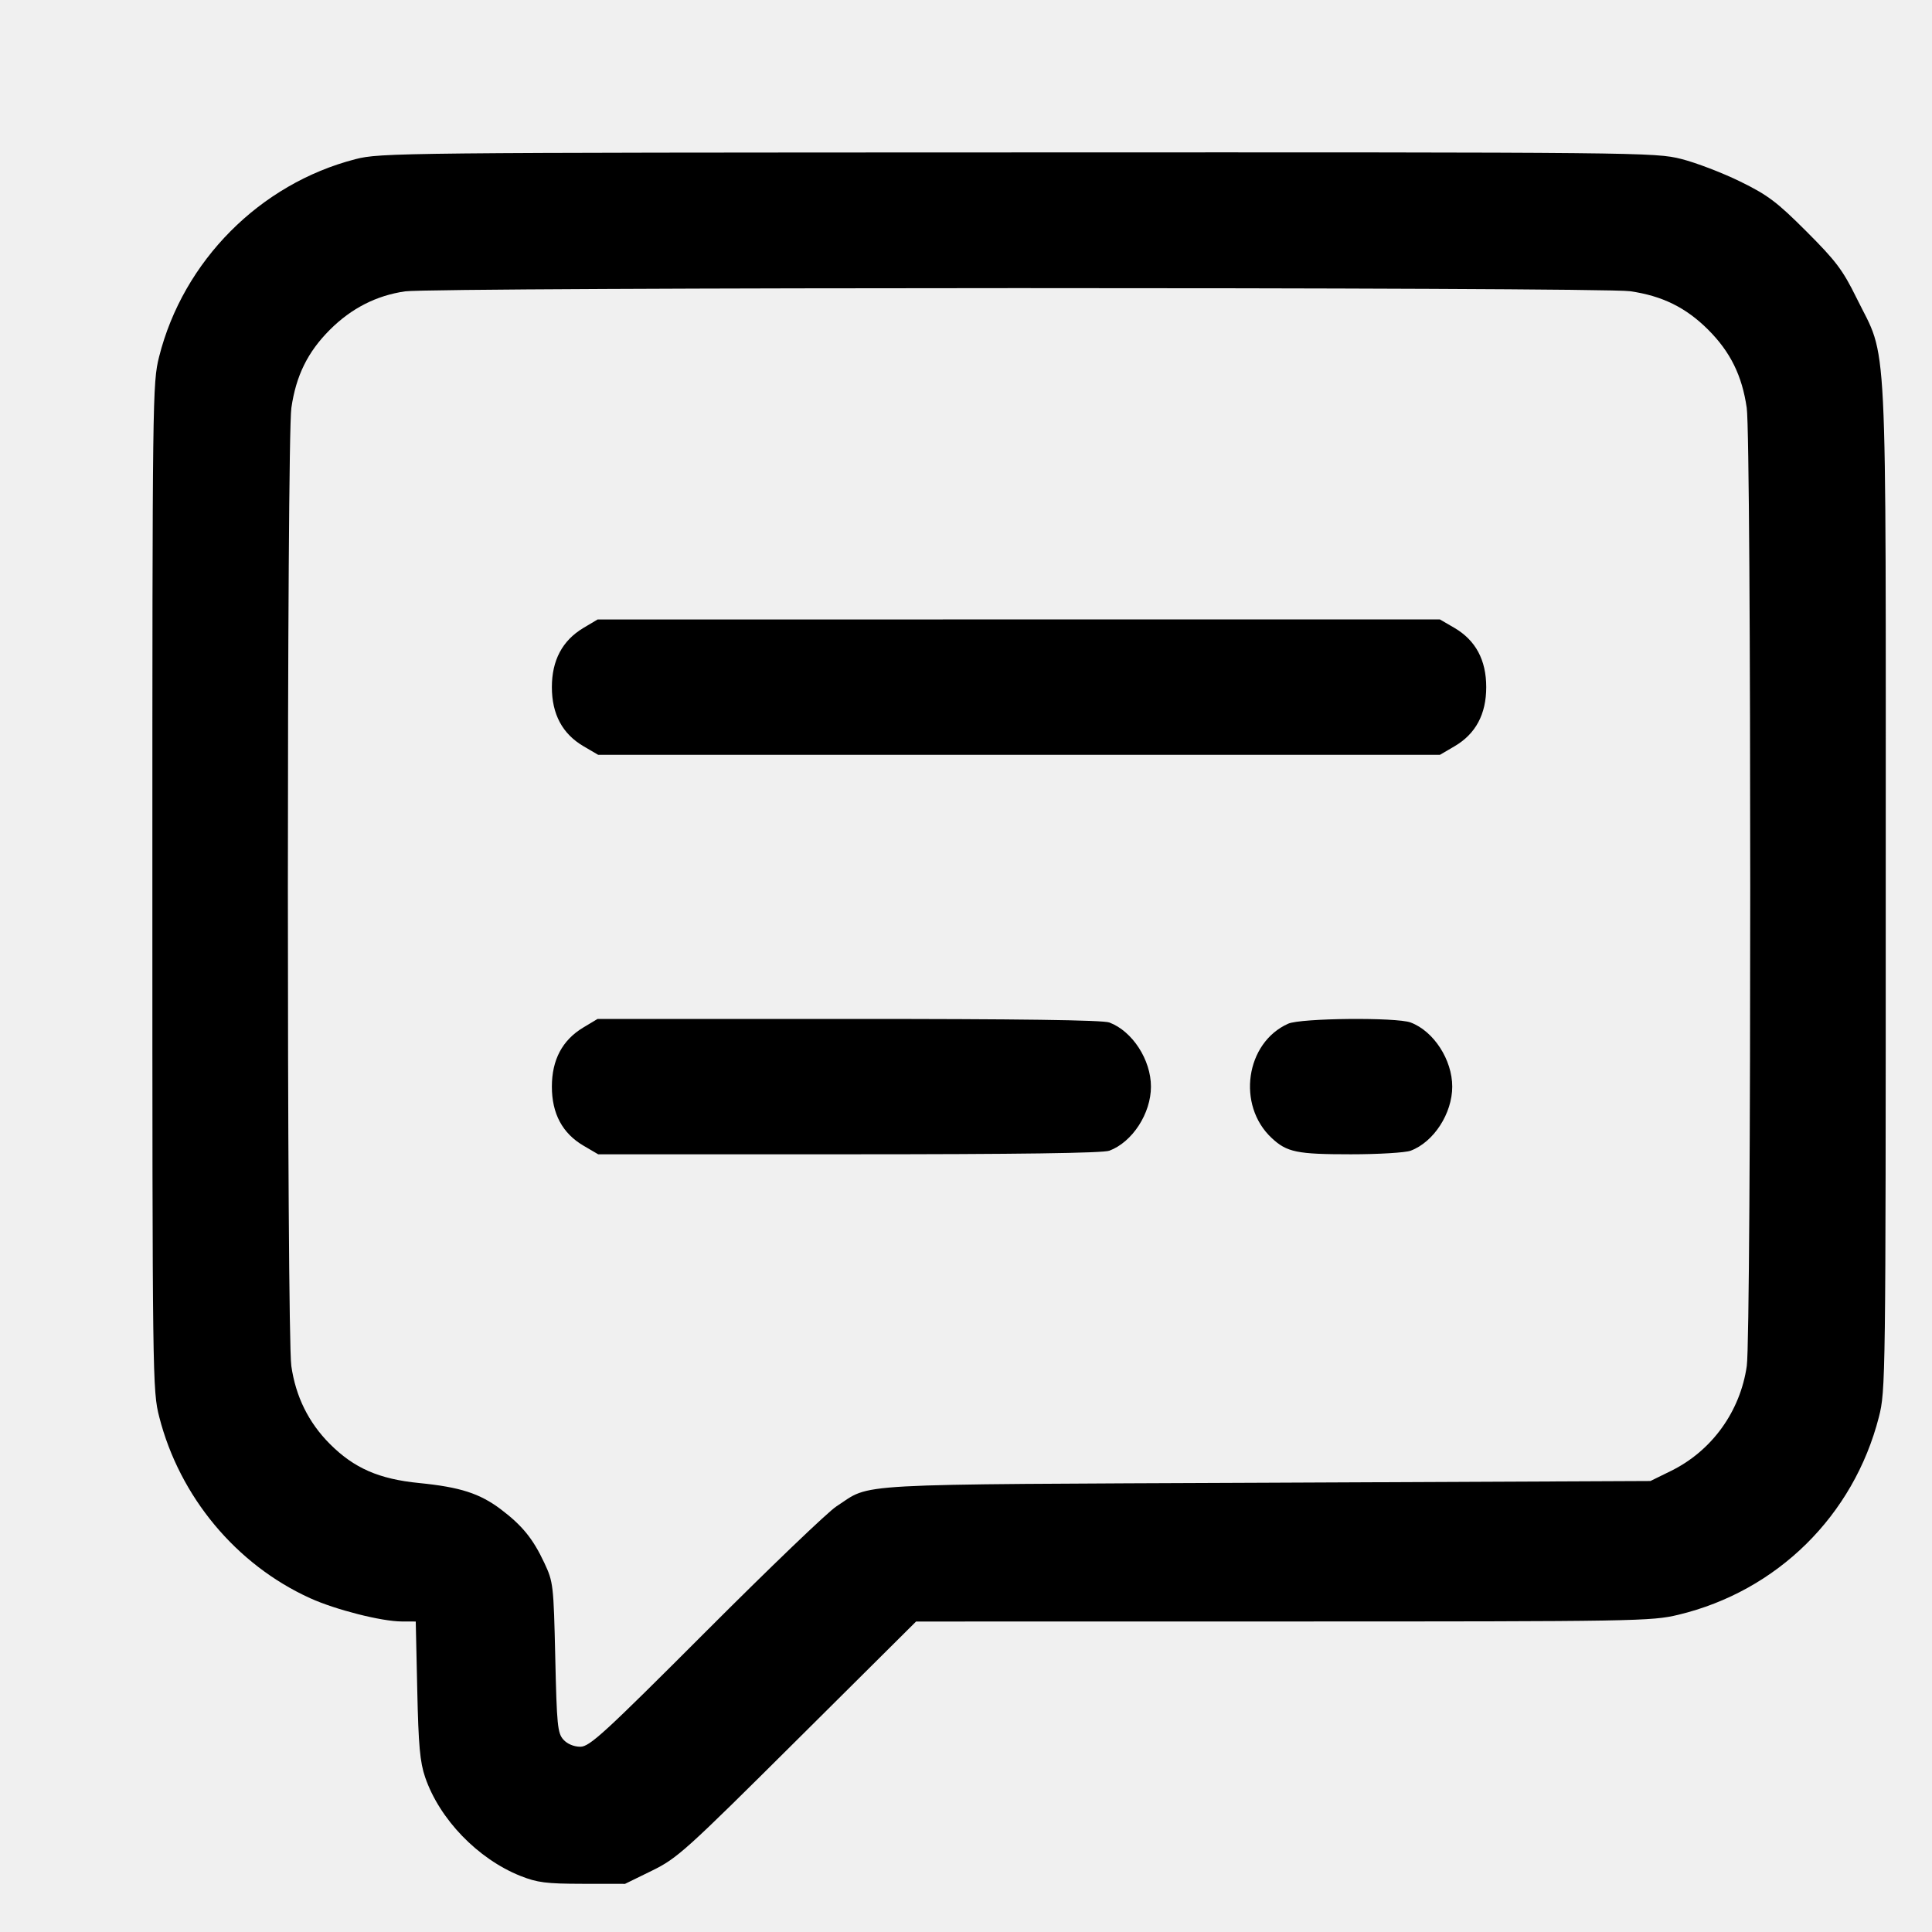
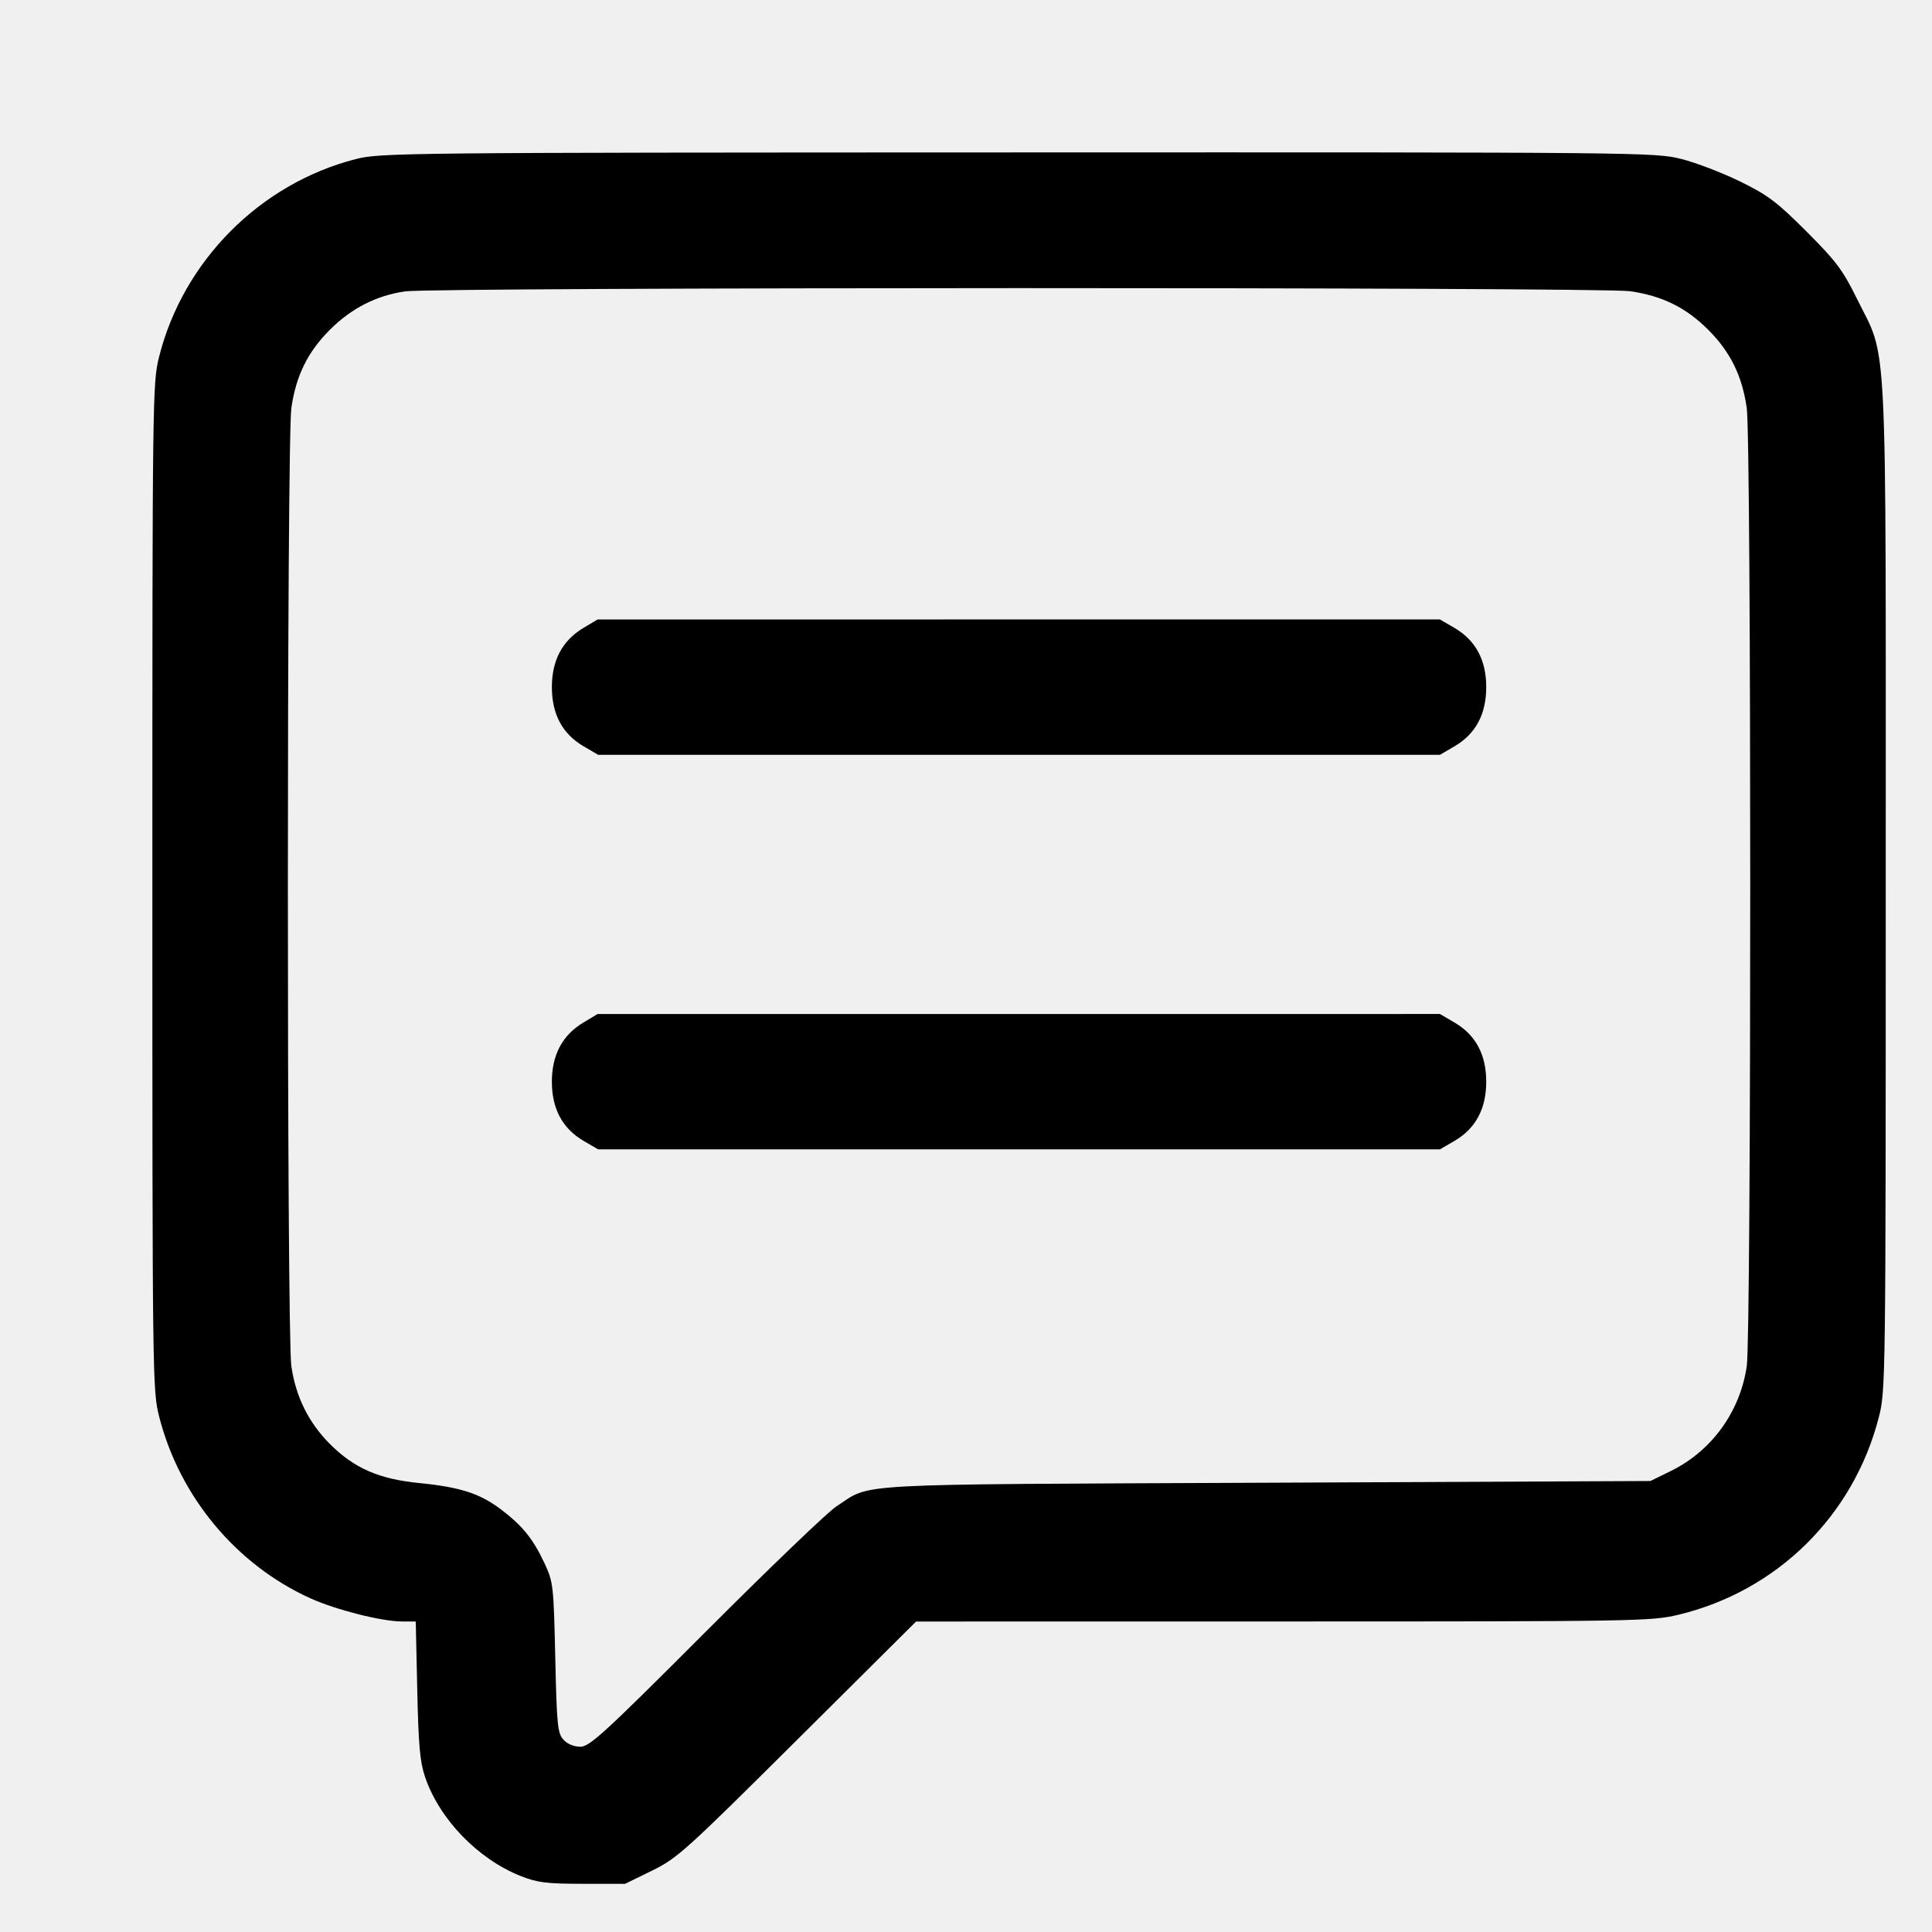
<svg xmlns="http://www.w3.org/2000/svg" width="37" height="37" viewBox="0 0 37 37" fill="none">
-   <g clip-path="url(#clip0_24_3)">
-     <path fill-rule="evenodd" clip-rule="evenodd" d="M6.808 3.048C4.978 3.519 3.509 4.998 3.047 6.832C2.921 7.333 2.918 7.576 2.918 16.984C2.918 26.448 2.921 26.633 3.05 27.137C3.44 28.664 4.524 29.965 5.939 30.607C6.427 30.829 7.308 31.052 7.693 31.053L7.962 31.054L7.991 32.367C8.014 33.43 8.043 33.747 8.142 34.036C8.417 34.84 9.15 35.599 9.964 35.925C10.289 36.054 10.457 36.076 11.156 36.077L11.97 36.078L12.485 35.826C12.972 35.587 13.123 35.451 15.272 33.313L17.544 31.054L24.576 31.053C31.35 31.053 31.627 31.048 32.141 30.925C34.035 30.471 35.499 29.027 35.983 27.137C36.111 26.633 36.114 26.448 36.114 16.984C36.114 6.026 36.159 6.936 35.553 5.703C35.291 5.171 35.161 4.998 34.596 4.433C34.031 3.868 33.858 3.737 33.326 3.476C32.987 3.31 32.479 3.115 32.197 3.044C31.694 2.918 31.455 2.915 19.489 2.919C7.654 2.922 7.28 2.926 6.808 3.048ZM31.217 5.577C31.835 5.666 32.289 5.89 32.714 6.315C33.139 6.74 33.363 7.194 33.452 7.812C33.541 8.425 33.541 25.539 33.453 26.159C33.328 27.033 32.782 27.788 31.997 28.172L31.608 28.363L24.249 28.396C16.1 28.432 16.715 28.398 16.018 28.849C15.856 28.953 14.731 30.032 13.519 31.246C11.571 33.196 11.292 33.452 11.114 33.452C10.992 33.452 10.864 33.399 10.79 33.316C10.678 33.193 10.663 33.038 10.634 31.744C10.602 30.348 10.596 30.297 10.424 29.93C10.208 29.469 10.002 29.215 9.589 28.903C9.187 28.601 8.813 28.48 8.03 28.402C7.257 28.326 6.782 28.118 6.318 27.654C5.909 27.244 5.663 26.746 5.579 26.159C5.491 25.539 5.491 8.425 5.58 7.812C5.669 7.194 5.893 6.74 6.318 6.315C6.728 5.905 7.207 5.66 7.757 5.58C8.313 5.499 30.657 5.496 31.217 5.577ZM11.169 12.028C10.77 12.268 10.569 12.646 10.569 13.159C10.569 13.678 10.771 14.055 11.176 14.292L11.456 14.456H19.516H27.576L27.856 14.292C28.261 14.055 28.463 13.678 28.463 13.159C28.463 12.641 28.261 12.264 27.856 12.026L27.576 11.863L19.51 11.863L11.444 11.864L11.169 12.028ZM11.169 19.679C10.77 19.919 10.569 20.296 10.569 20.81C10.569 21.328 10.771 21.705 11.176 21.942L11.456 22.106H16.26C19.496 22.106 21.123 22.084 21.246 22.037C21.687 21.871 22.042 21.324 22.042 20.81C22.042 20.296 21.687 19.749 21.246 19.582C21.123 19.535 19.496 19.513 16.254 19.514L11.444 19.514L11.169 19.679ZM24.67 19.605C23.854 19.969 23.681 21.166 24.354 21.794C24.646 22.067 24.838 22.106 25.87 22.106C26.4 22.106 26.916 22.075 27.016 22.037C27.458 21.871 27.812 21.324 27.812 20.81C27.812 20.296 27.458 19.749 27.016 19.582C26.745 19.48 24.911 19.497 24.67 19.605Z" fill="currentColor" />
-   </g>
-   <defs>
-     <clipPath id="clip0_24_3">
-       <rect width="36.114" height="36.114" fill="white" />
-     </clipPath>
-   </defs>
+   <path fill-rule="evenodd" clip-rule="evenodd" d="M6.808 3.048C4.978 3.519 3.509 4.998 3.047 6.832C2.921 7.333 2.918 7.576 2.918 16.984C2.918 26.448 2.921 26.633 3.05 27.137C3.44 28.664 4.524 29.965 5.939 30.607C6.427 30.829 7.308 31.052 7.693 31.053L7.962 31.054L7.991 32.367C8.014 33.43 8.043 33.747 8.142 34.036C8.417 34.84 9.15 35.599 9.964 35.925C10.289 36.054 10.457 36.076 11.156 36.077L11.97 36.078L12.485 35.826C12.972 35.587 13.123 35.451 15.272 33.313L17.544 31.054L24.576 31.053C31.35 31.053 31.627 31.048 32.141 30.925C34.035 30.471 35.499 29.027 35.983 27.137C36.111 26.633 36.114 26.448 36.114 16.984C36.114 6.026 36.159 6.936 35.553 5.703C35.291 5.171 35.161 4.998 34.596 4.433C34.031 3.868 33.858 3.737 33.326 3.476C32.987 3.31 32.479 3.115 32.197 3.044C31.694 2.918 31.455 2.915 19.489 2.919C7.654 2.922 7.28 2.926 6.808 3.048ZM31.217 5.577C31.835 5.666 32.289 5.89 32.714 6.315C33.139 6.74 33.363 7.194 33.452 7.812C33.541 8.425 33.541 25.539 33.453 26.159C33.328 27.033 32.782 27.788 31.997 28.172L31.608 28.363L24.249 28.396C16.1 28.432 16.715 28.398 16.018 28.849C15.856 28.953 14.731 30.032 13.519 31.246C11.571 33.196 11.292 33.452 11.114 33.452C10.992 33.452 10.864 33.399 10.79 33.316C10.678 33.193 10.663 33.038 10.634 31.744C10.602 30.348 10.596 30.297 10.424 29.93C10.208 29.469 10.002 29.215 9.589 28.903C9.187 28.601 8.813 28.48 8.03 28.402C7.257 28.326 6.782 28.118 6.318 27.654C5.909 27.244 5.663 26.746 5.579 26.159C5.491 25.539 5.491 8.425 5.58 7.812C5.669 7.194 5.893 6.74 6.318 6.315C6.728 5.905 7.207 5.66 7.757 5.58C8.313 5.499 30.657 5.496 31.217 5.577ZM11.169 12.028C10.77 12.268 10.569 12.646 10.569 13.159C10.569 13.678 10.771 14.055 11.176 14.292L11.456 14.456H19.516H27.576L27.856 14.292C28.261 14.055 28.463 13.678 28.463 13.159C28.463 12.641 28.261 12.264 27.856 12.026L27.576 11.863L19.51 11.863L11.444 11.864L11.169 12.028Z" fill="currentColor" />
+   <path d="M10.569 20.716C10.569 20.203 10.77 19.825 11.169 19.585L11.444 19.42L19.51 19.42L27.576 19.419L27.856 19.583C28.261 19.82 28.463 20.197 28.463 20.716C28.463 21.234 28.261 21.611 27.856 21.849L27.576 22.012H19.516H11.456L11.176 21.849C10.771 21.611 10.569 21.234 10.569 20.716Z" fill="currentColor" />
</svg>
